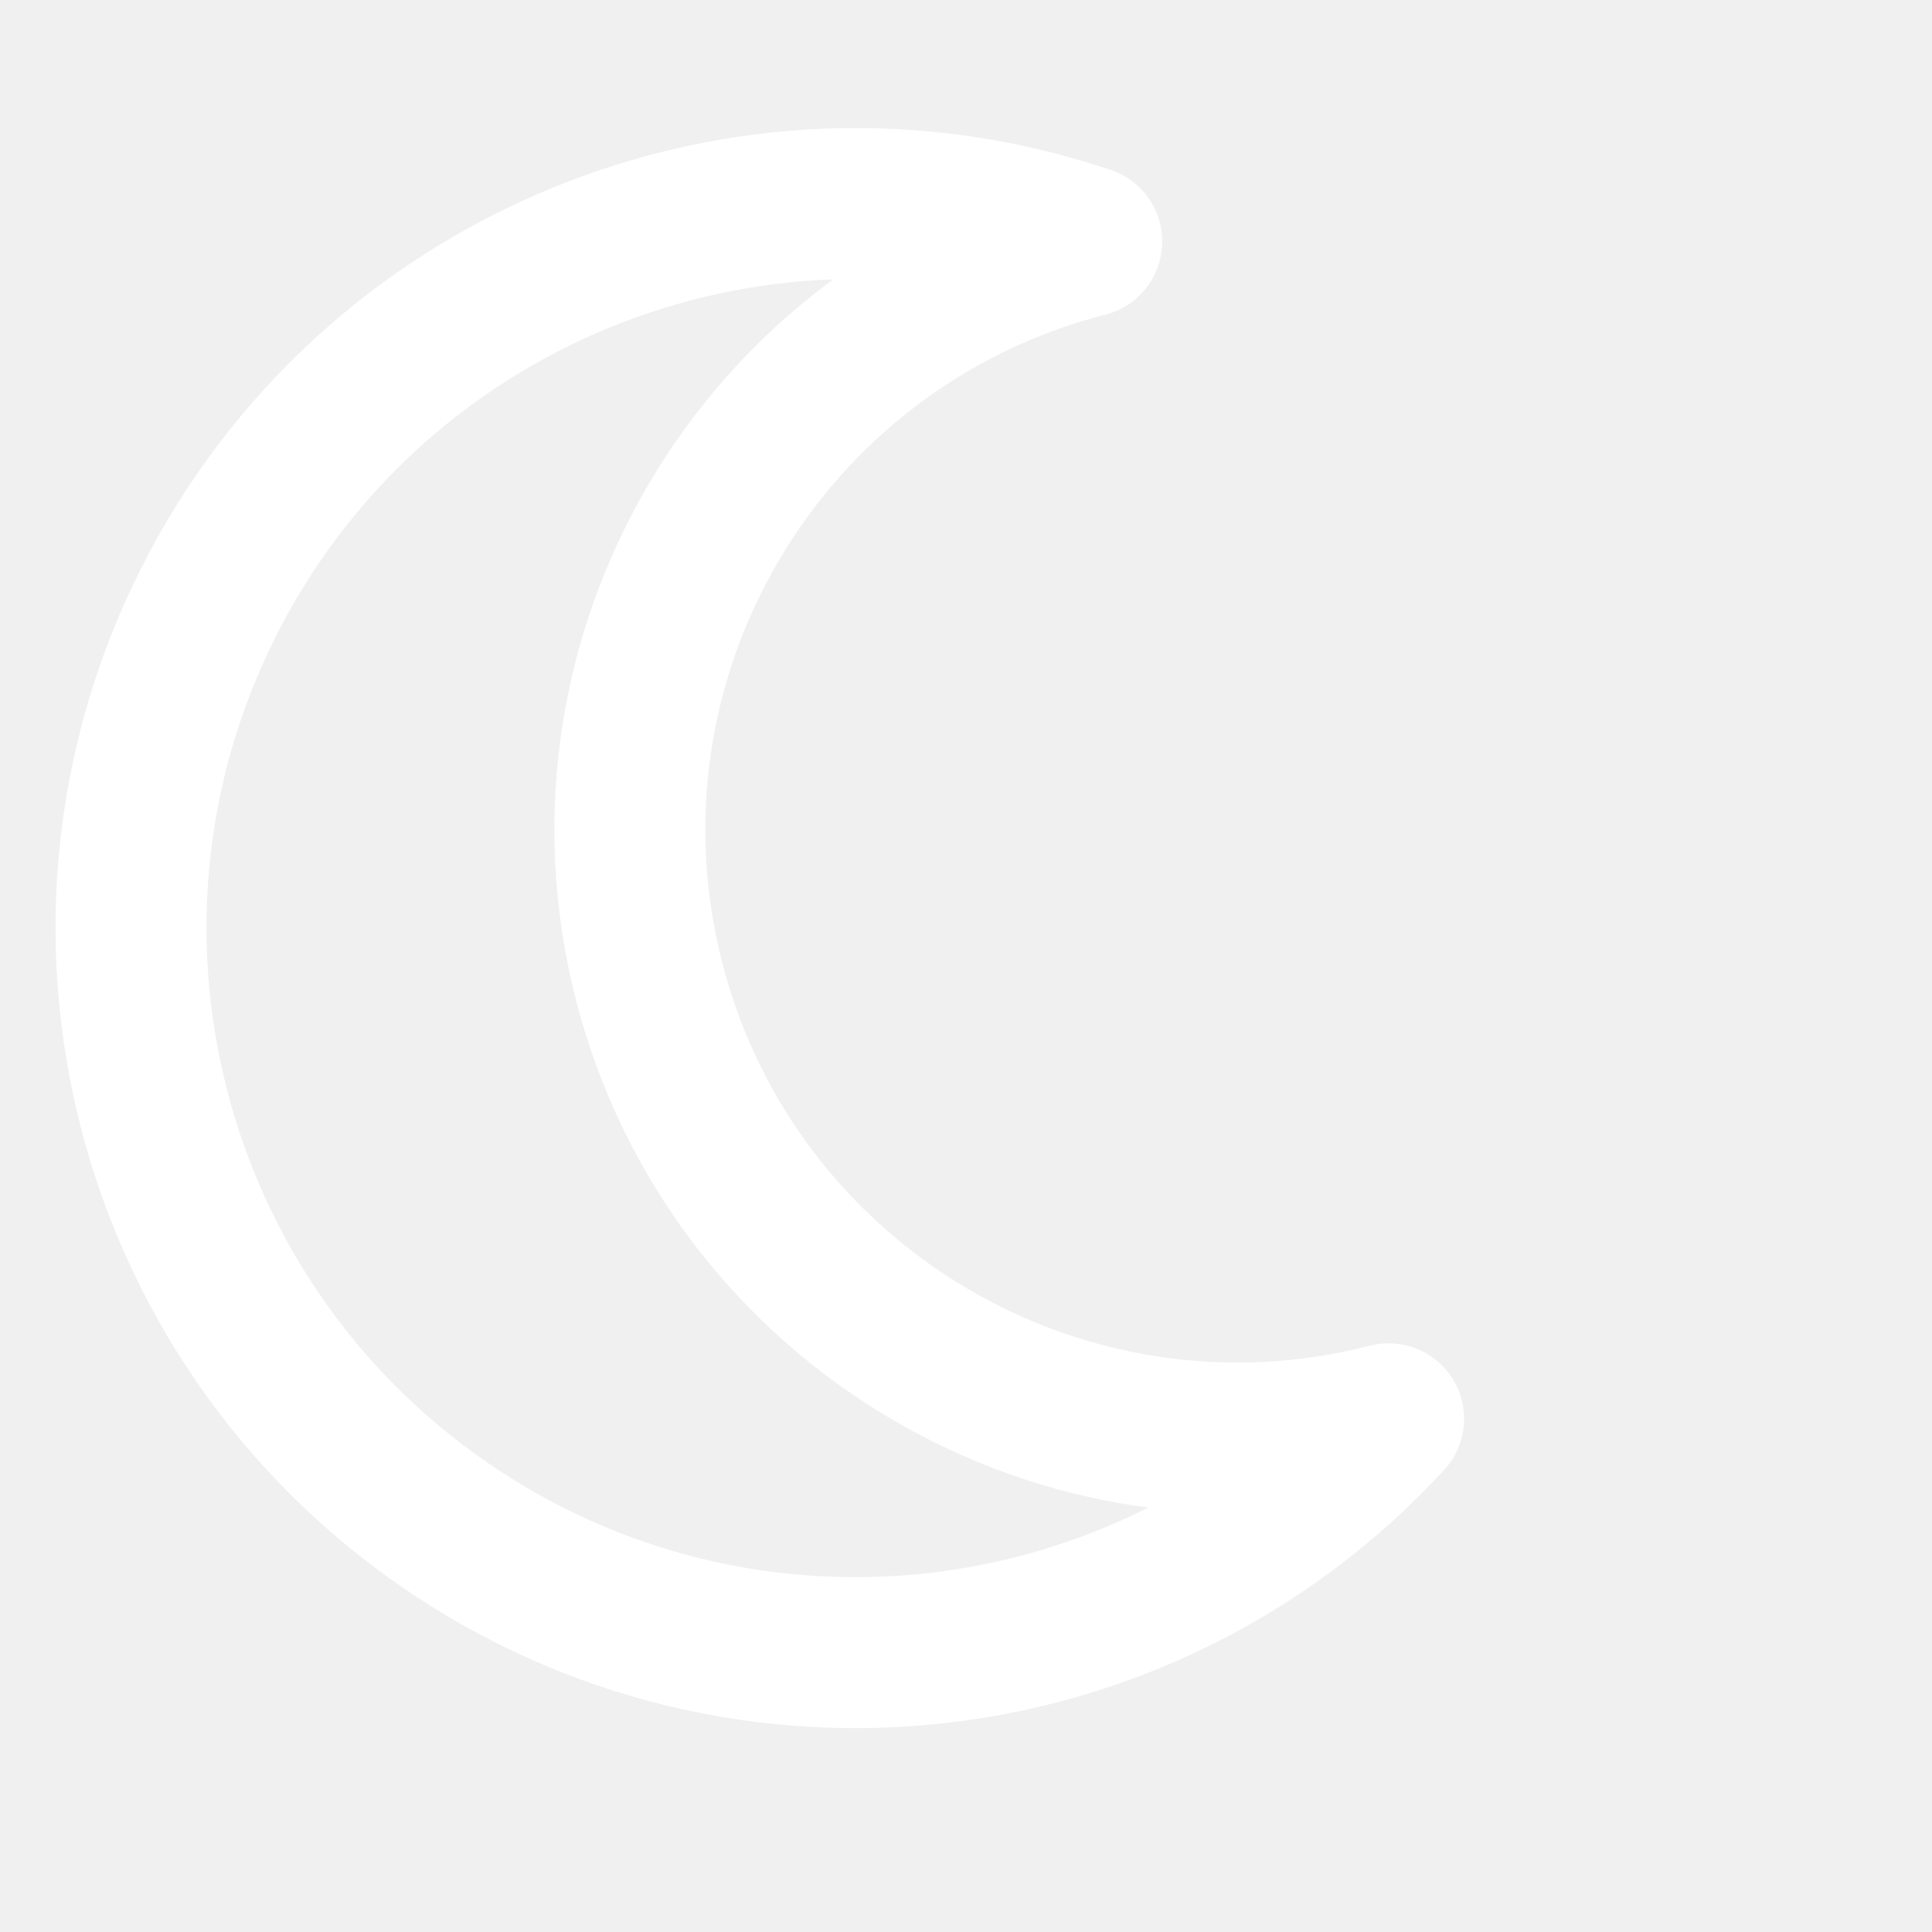
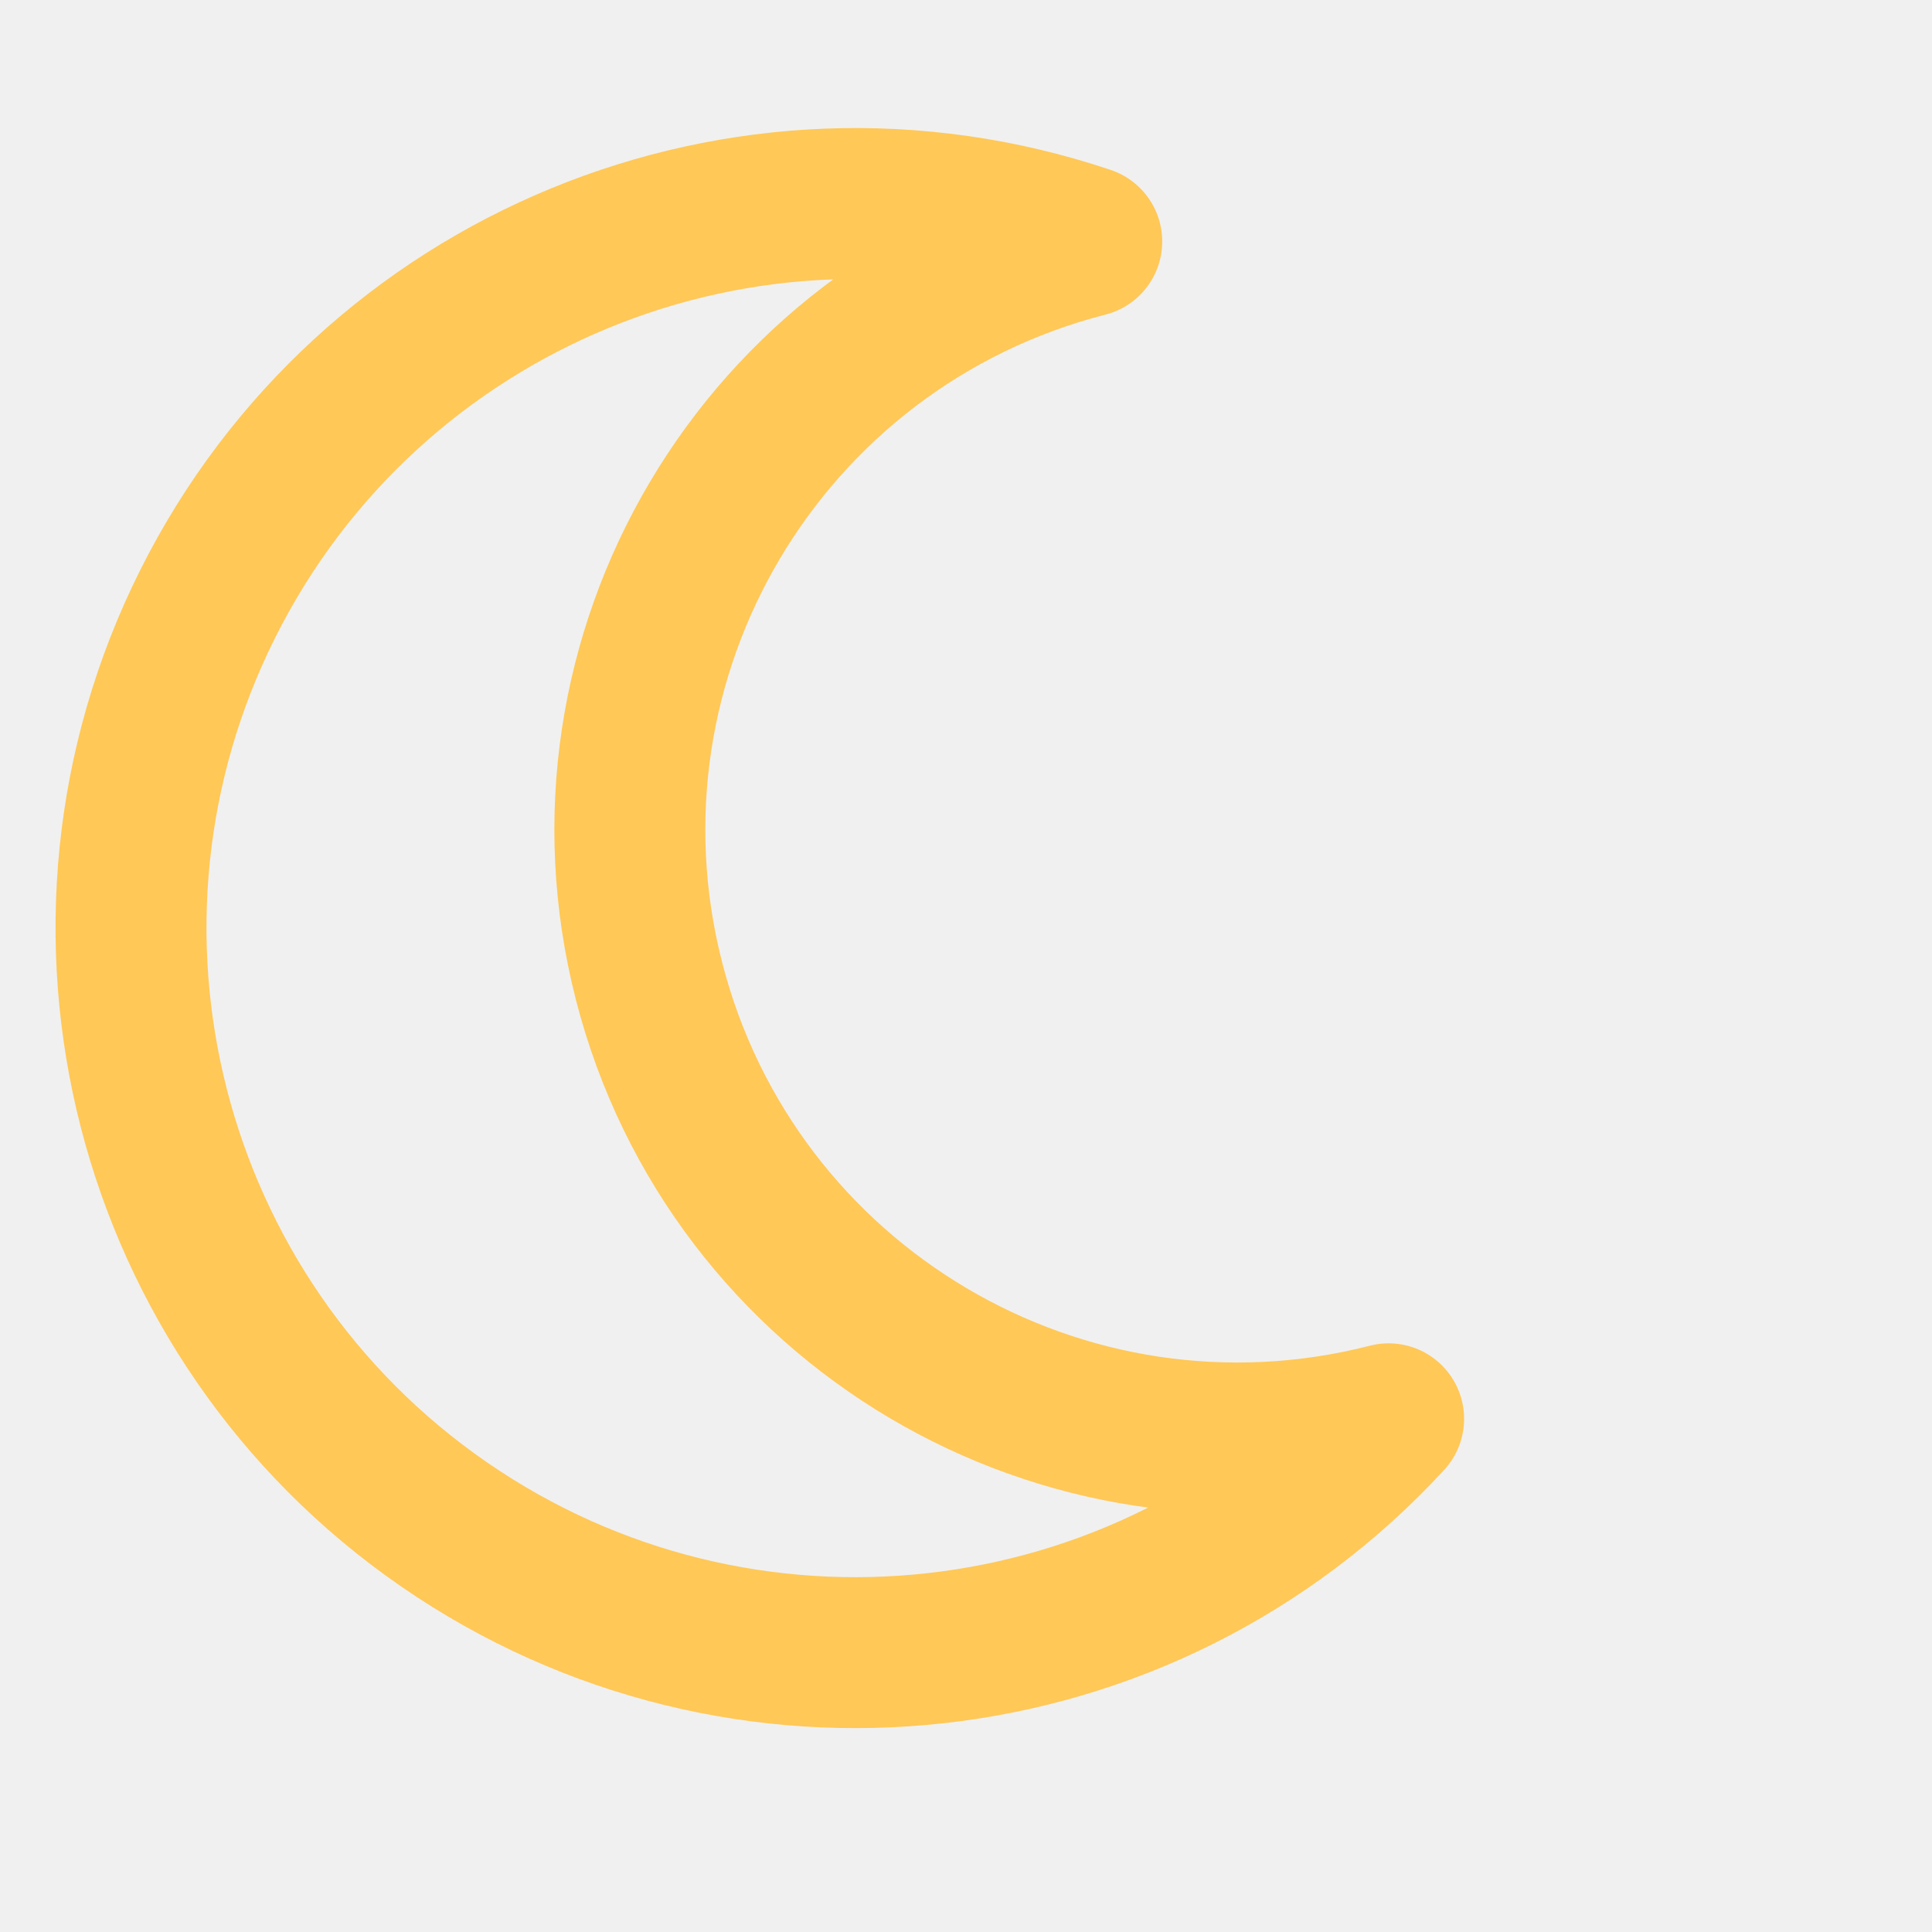
- <svg xmlns="http://www.w3.org/2000/svg" viewBox="0 0 64 64" fill="none" stroke="#fff" stroke-width="5" stroke-linecap="round" stroke-linejoin="round">
+ <svg xmlns="http://www.w3.org/2000/svg" width="64" height="64" viewBox="0 0 64 64" fill="none" stroke="#ffc857" stroke-width="5" stroke-linecap="round" stroke-linejoin="round">
  <path d="M46 47A24 24 0 1 1 36 8a19 19 0 0 0 10 39Z" />
</svg>
